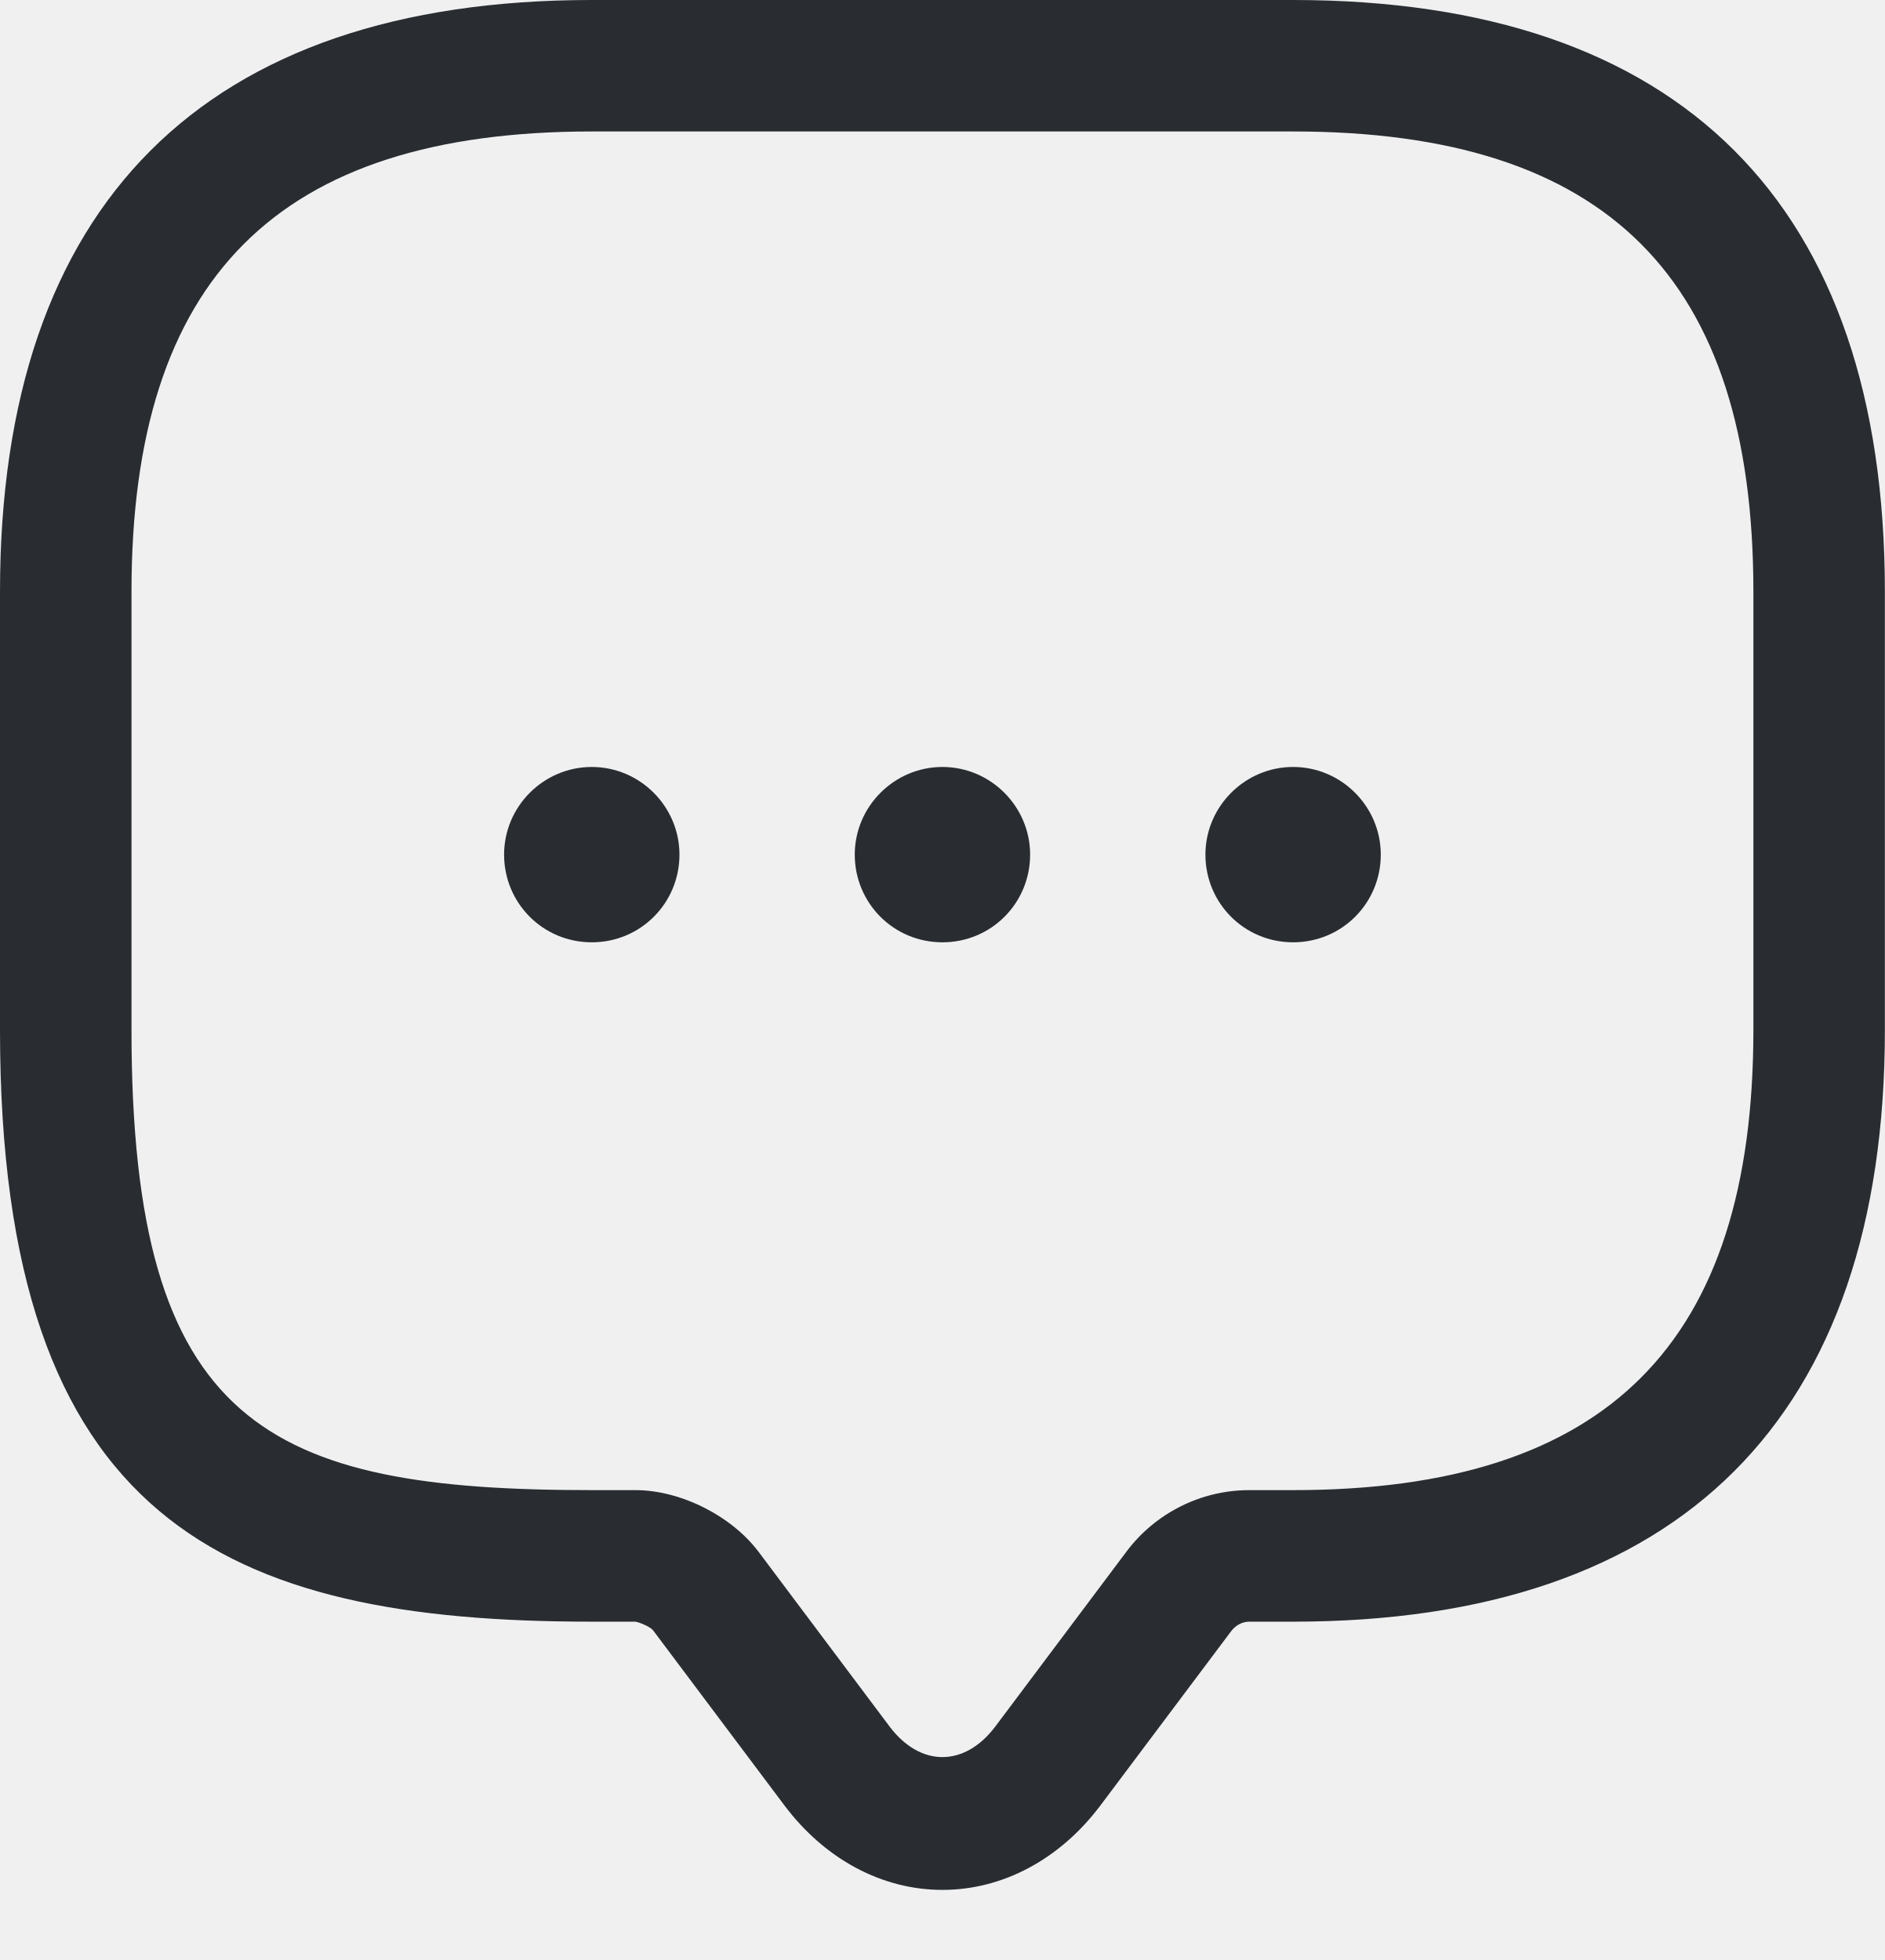
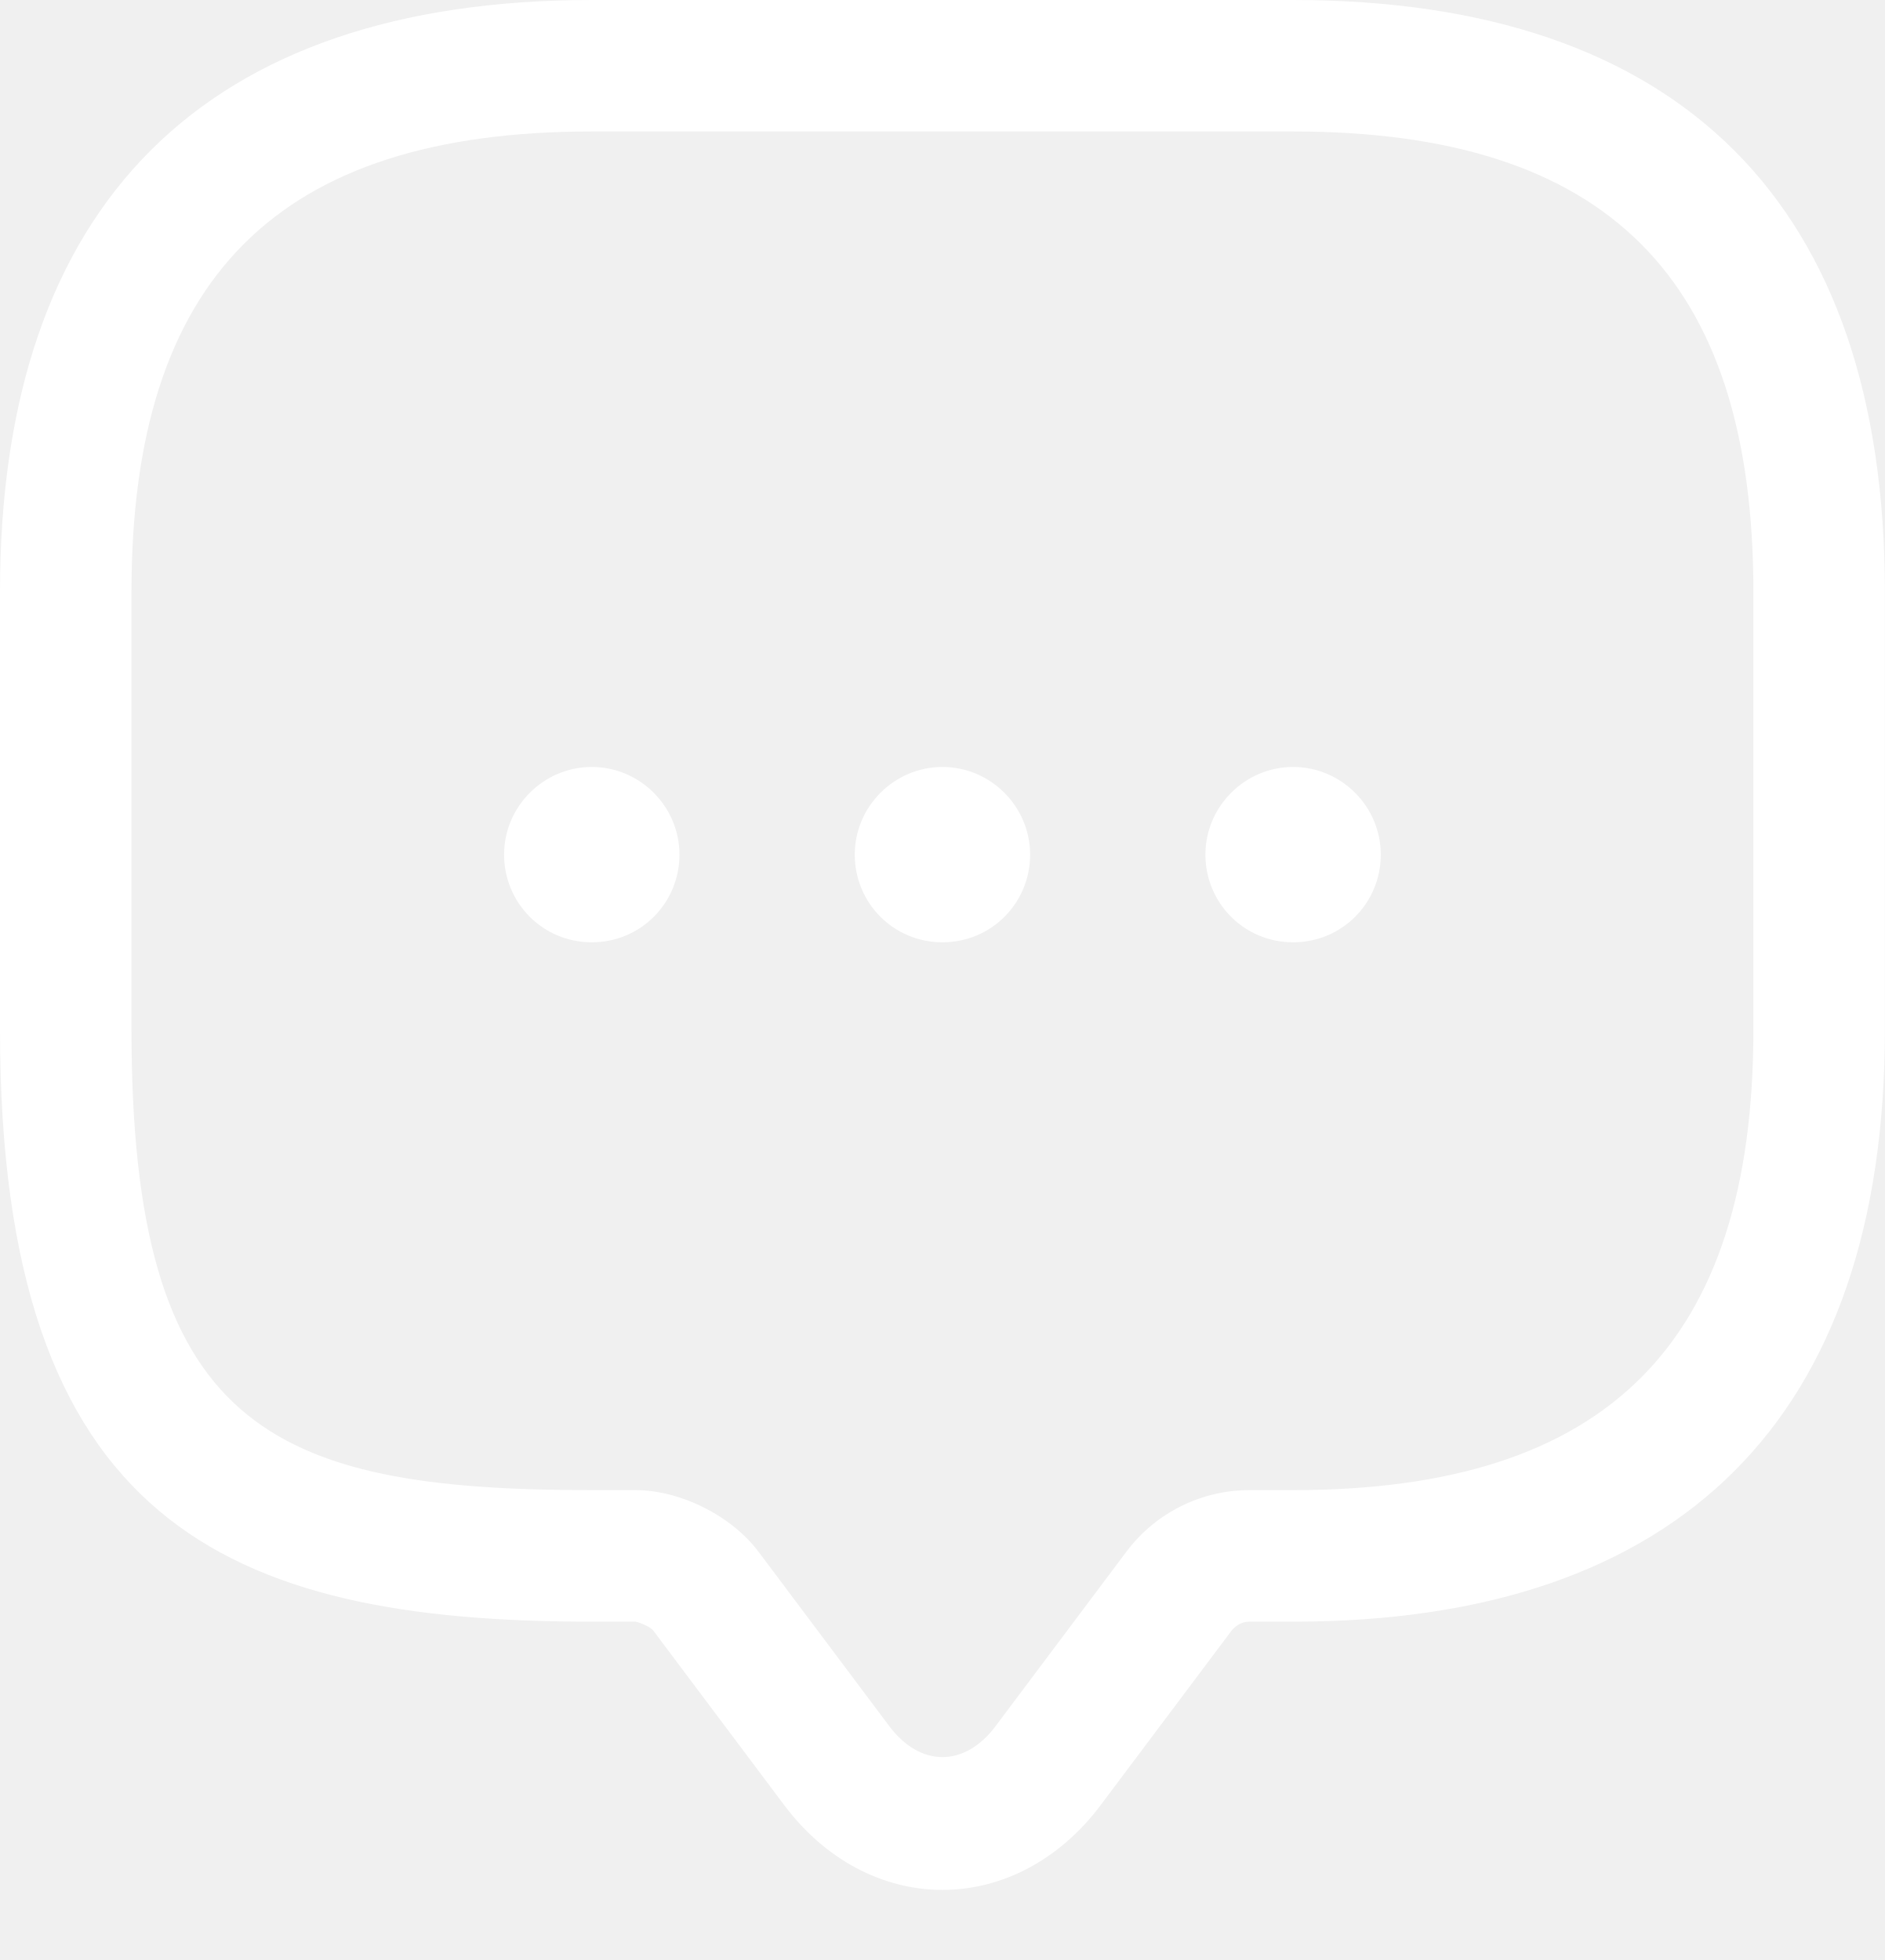
<svg xmlns="http://www.w3.org/2000/svg" width="25" height="26" viewBox="0 0 25 26" fill="none">
-   <path d="M12.5 25.07C11.698 25.07 10.942 24.663 10.407 23.953L8.663 21.628C8.628 21.581 8.488 21.523 8.43 21.512H7.849C3 21.512 0 20.198 0 13.663V7.849C0 2.709 2.709 0 7.849 0H17.151C22.291 0 25 2.709 25 7.849V13.663C25 18.802 22.291 21.512 17.151 21.512H16.57C16.477 21.512 16.395 21.558 16.337 21.628L14.593 23.953C14.058 24.663 13.302 25.07 12.5 25.07ZM7.849 1.744C3.686 1.744 1.744 3.686 1.744 7.849V13.663C1.744 18.919 3.547 19.767 7.849 19.767H8.43C9.023 19.767 9.698 20.105 10.058 20.581L11.802 22.907C12.209 23.442 12.791 23.442 13.198 22.907L14.942 20.581C15.326 20.07 15.93 19.767 16.57 19.767H17.151C21.314 19.767 23.256 17.826 23.256 13.663V7.849C23.256 3.686 21.314 1.744 17.151 1.744H7.849Z" fill="#292D32" />
-   <path d="M12.5 12.5C11.849 12.5 11.337 11.977 11.337 11.337C11.337 10.698 11.861 10.174 12.5 10.174C13.139 10.174 13.663 10.698 13.663 11.337C13.663 11.977 13.151 12.5 12.5 12.5Z" fill="#292D32" />
-   <path d="M17.151 12.5C16.5 12.5 15.988 11.977 15.988 11.337C15.988 10.698 16.512 10.174 17.151 10.174C17.791 10.174 18.314 10.698 18.314 11.337C18.314 11.977 17.802 12.5 17.151 12.5Z" fill="#292D32" />
-   <path d="M7.849 12.5C7.198 12.5 6.686 11.977 6.686 11.337C6.686 10.698 7.209 10.174 7.849 10.174C8.488 10.174 9.012 10.698 9.012 11.337C9.012 11.977 8.5 12.5 7.849 12.5Z" fill="#292D32" />
+   <path d="M12.5 25.07C11.698 25.07 10.942 24.663 10.407 23.953L8.663 21.628C8.628 21.581 8.488 21.523 8.43 21.512H7.849C3 21.512 0 20.198 0 13.663V7.849C0 2.709 2.709 0 7.849 0H17.151C22.291 0 25 2.709 25 7.849V13.663C25 18.802 22.291 21.512 17.151 21.512H16.57C16.477 21.512 16.395 21.558 16.337 21.628L14.593 23.953C14.058 24.663 13.302 25.07 12.5 25.07ZM7.849 1.744C3.686 1.744 1.744 3.686 1.744 7.849V13.663C1.744 18.919 3.547 19.767 7.849 19.767H8.43C9.023 19.767 9.698 20.105 10.058 20.581L11.802 22.907C12.209 23.442 12.791 23.442 13.198 22.907L14.942 20.581C15.326 20.07 15.93 19.767 16.57 19.767H17.151C21.314 19.767 23.256 17.826 23.256 13.663V7.849C23.256 3.686 21.314 1.744 17.151 1.744H7.849Z" fill="#FFFFFF" />
+   <path d="M12.5 12.5C11.849 12.5 11.337 11.977 11.337 11.337C11.337 10.698 11.861 10.174 12.5 10.174C13.139 10.174 13.663 10.698 13.663 11.337C13.663 11.977 13.151 12.5 12.5 12.5Z" fill="#FFFFFF" />
+   <path d="M17.151 12.5C16.5 12.5 15.988 11.977 15.988 11.337C15.988 10.698 16.512 10.174 17.151 10.174C17.791 10.174 18.314 10.698 18.314 11.337C18.314 11.977 17.802 12.5 17.151 12.5Z" fill="#FFFFFF" />
+   <path d="M7.849 12.5C7.198 12.5 6.686 11.977 6.686 11.337C6.686 10.698 7.209 10.174 7.849 10.174C8.488 10.174 9.012 10.698 9.012 11.337C9.012 11.977 8.5 12.5 7.849 12.5Z" fill="#FFFFFF" />
</svg>
